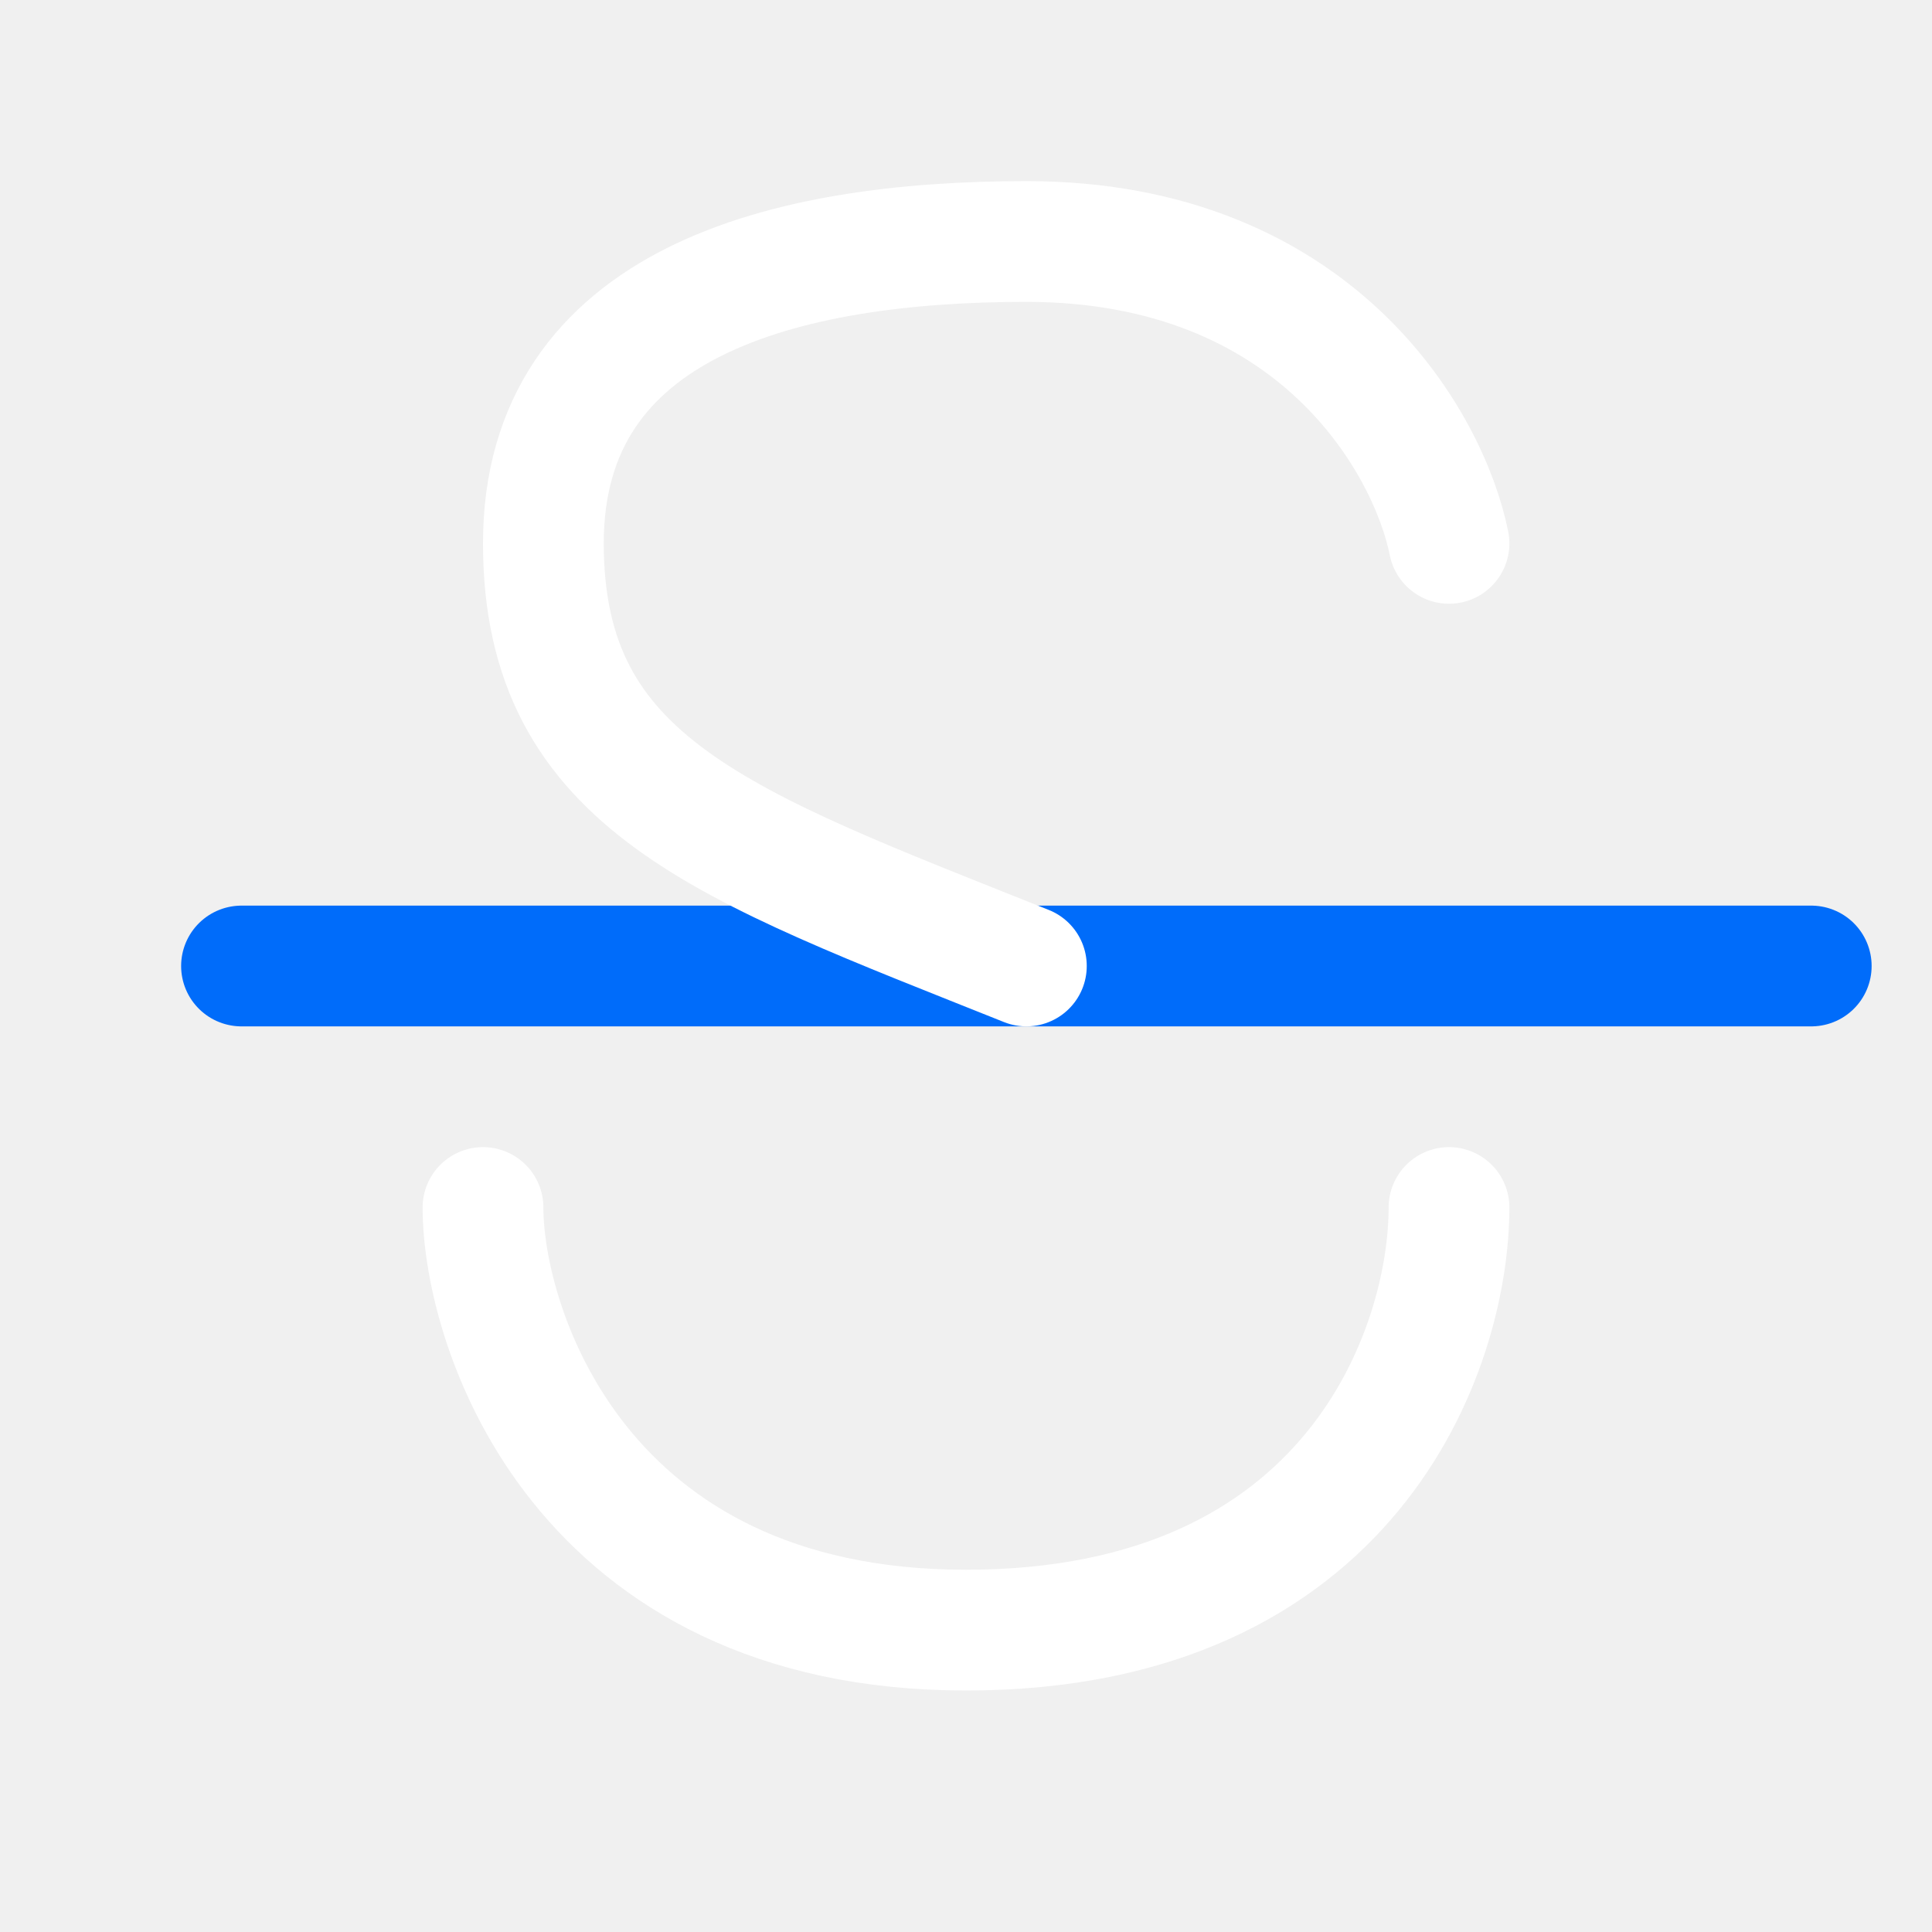
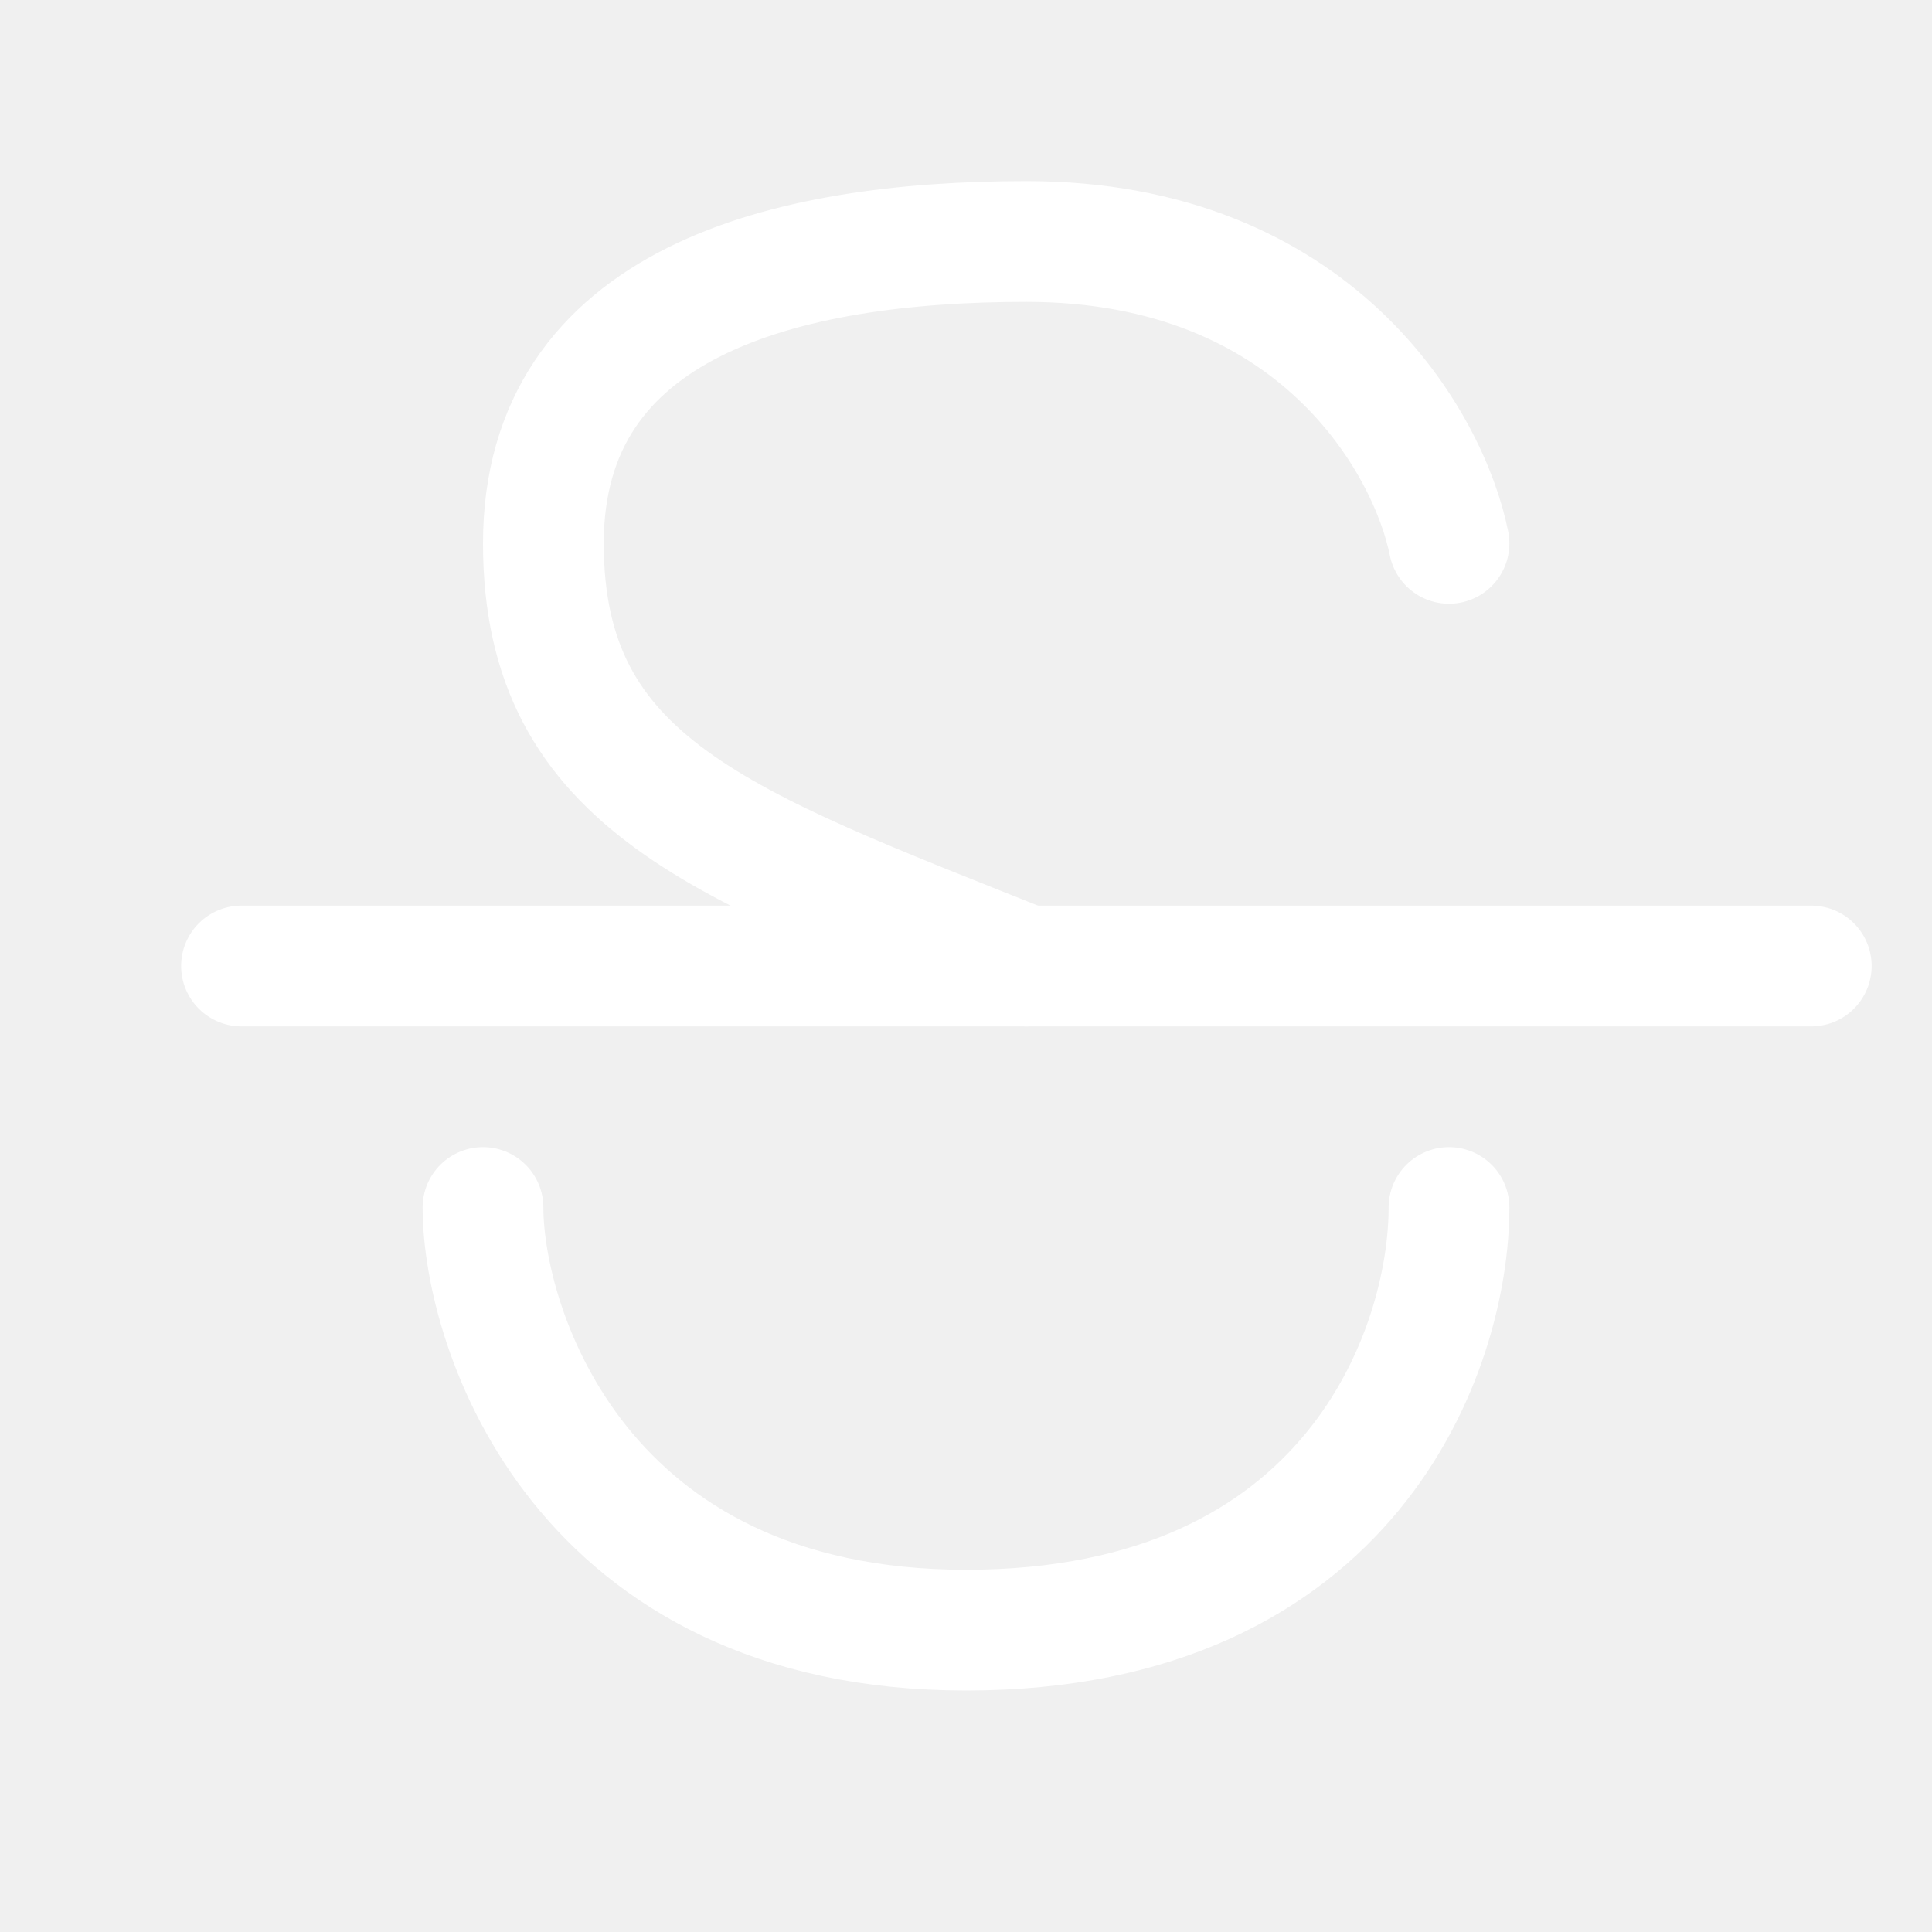
<svg xmlns="http://www.w3.org/2000/svg" width="16" height="16" viewBox="0 0 16 16" fill="none">
-   <path d="M15 8H2" stroke="#006CFA" stroke-linecap="round" stroke-linejoin="round" />
+   <path d="M15 8H2" stroke="white" stroke-linecap="round" stroke-linejoin="round" />
  <path d="M12 10C12 11.167 11.2 13.5 8 13.5C4.8 13.5 4 11 4 10" stroke="white" stroke-linecap="round" />
  <path d="M12 4.5C11.833 3.667 10.9 2 8.5 2C6.5 2 4.5 2.5 4.5 4.5C4.5 6.5 6 7 8.5 8" stroke="white" stroke-linecap="round" />
</svg>
